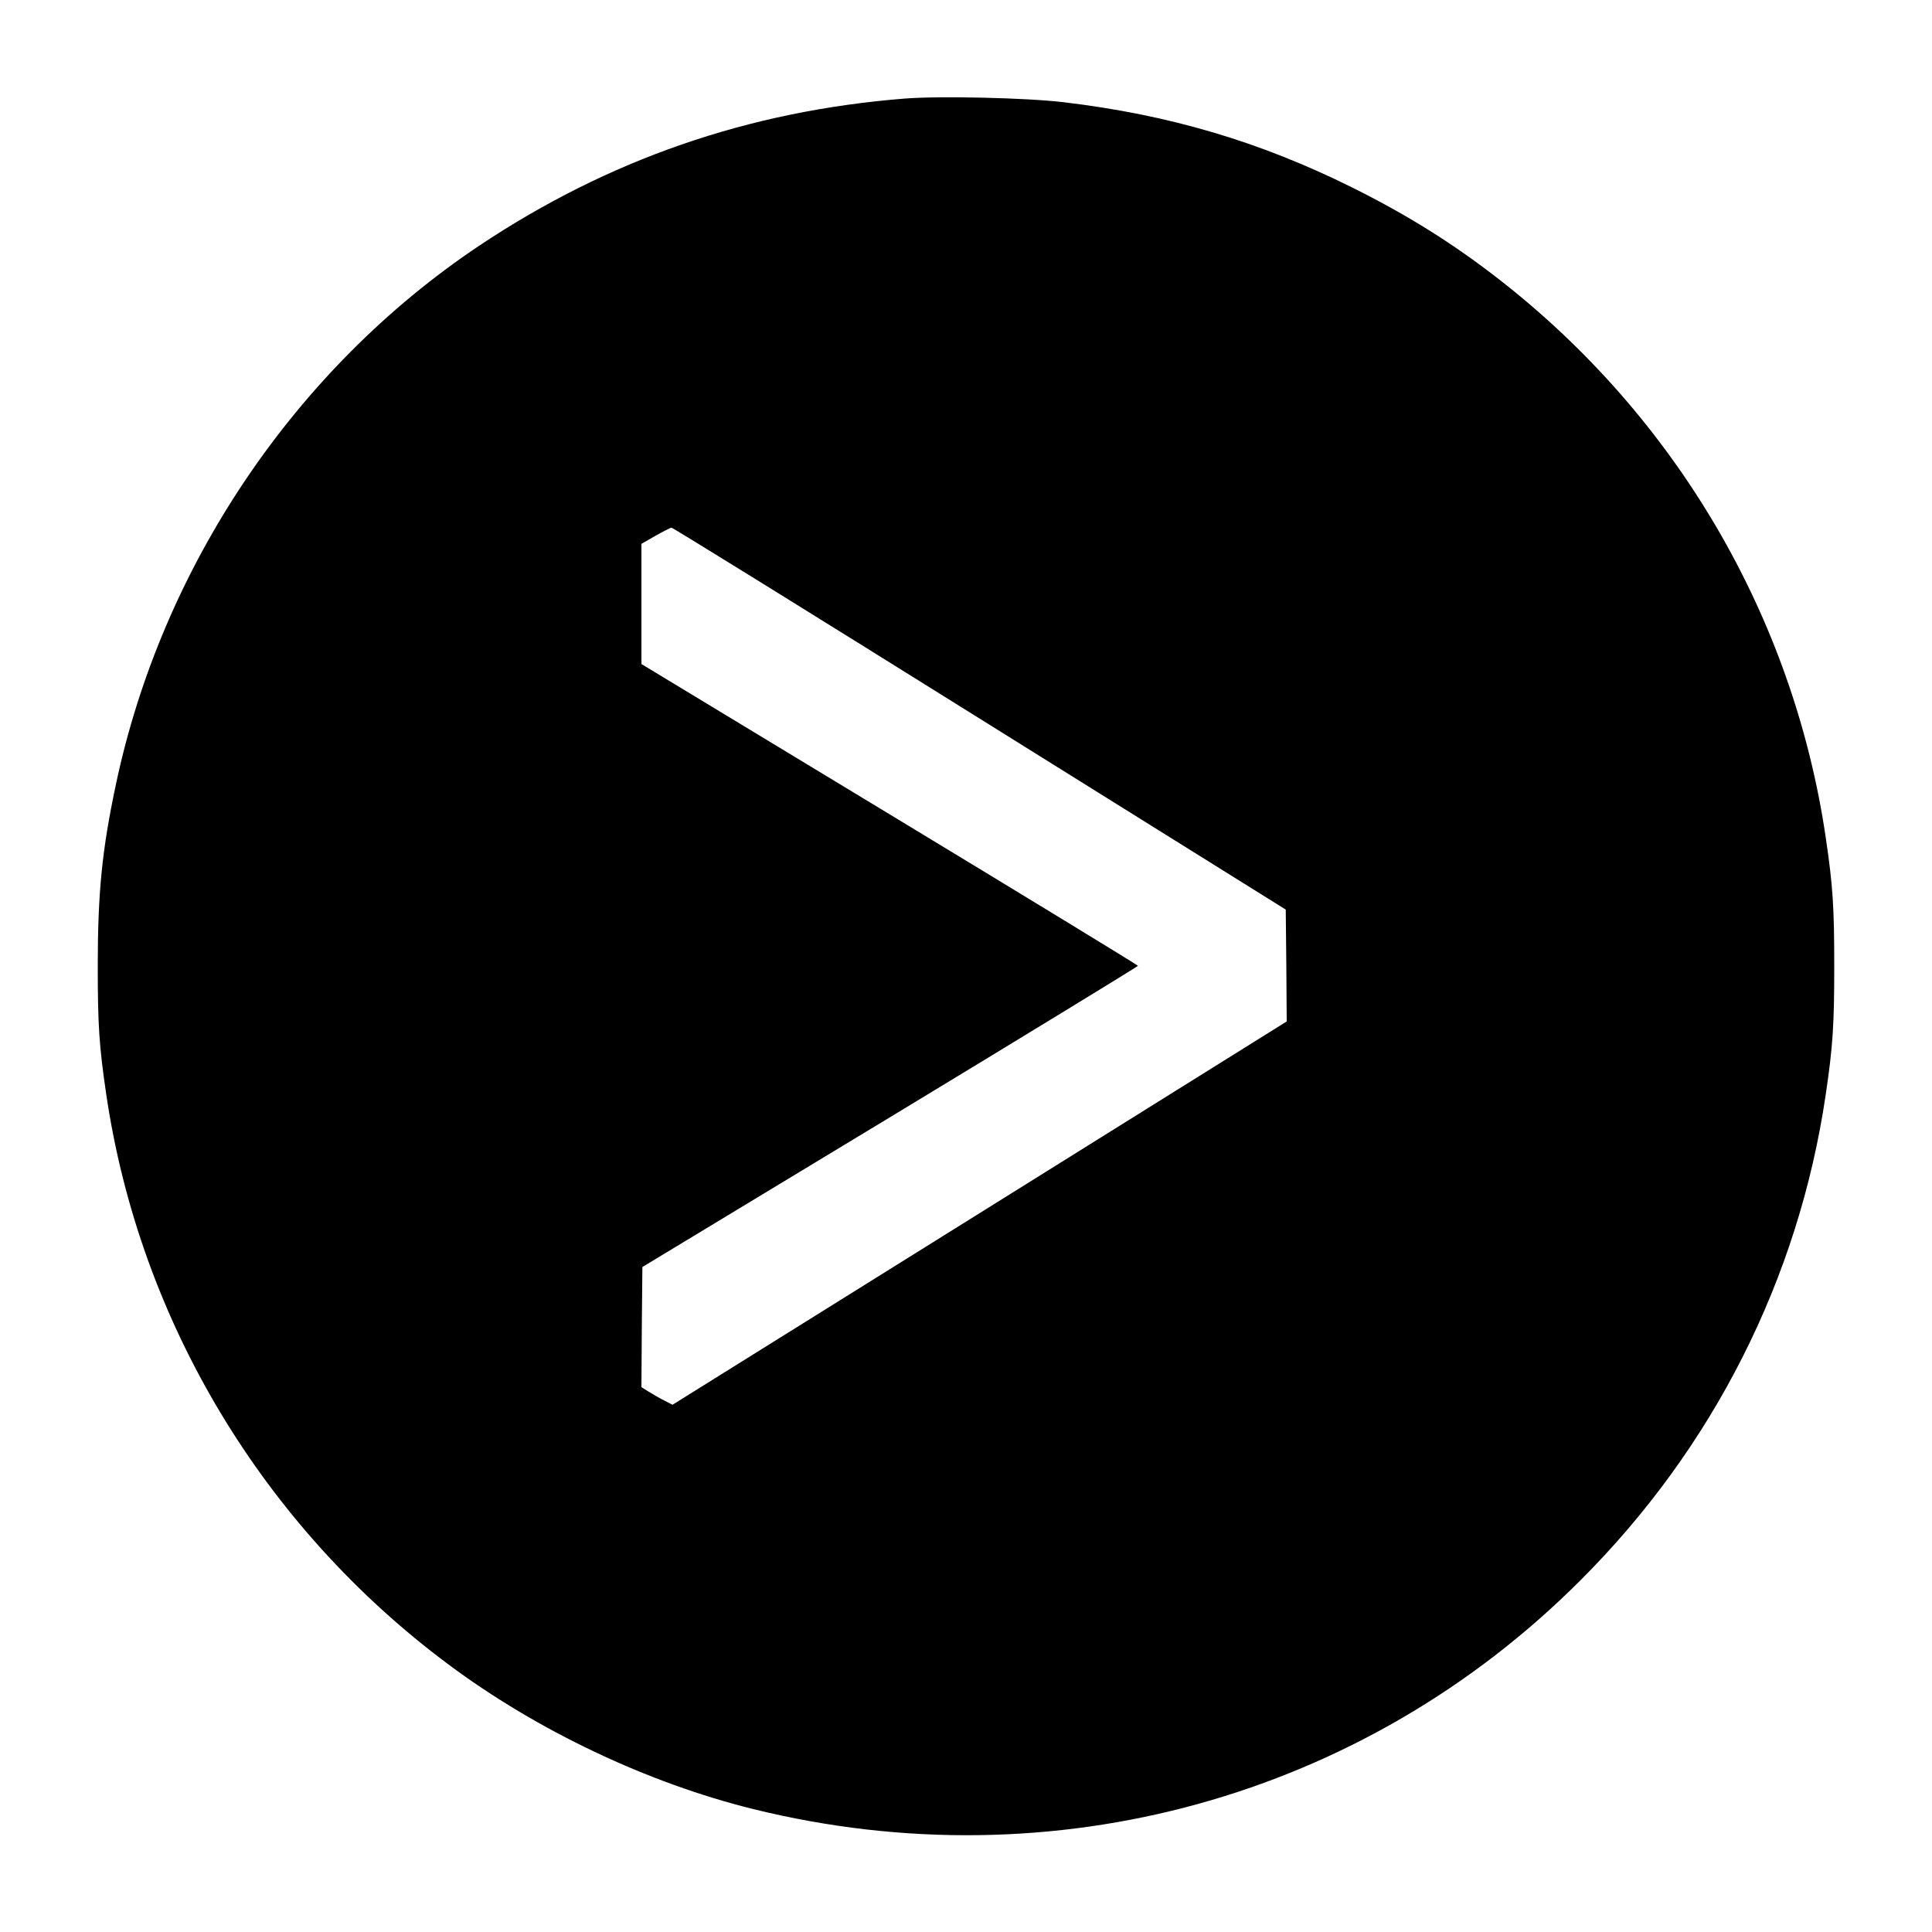
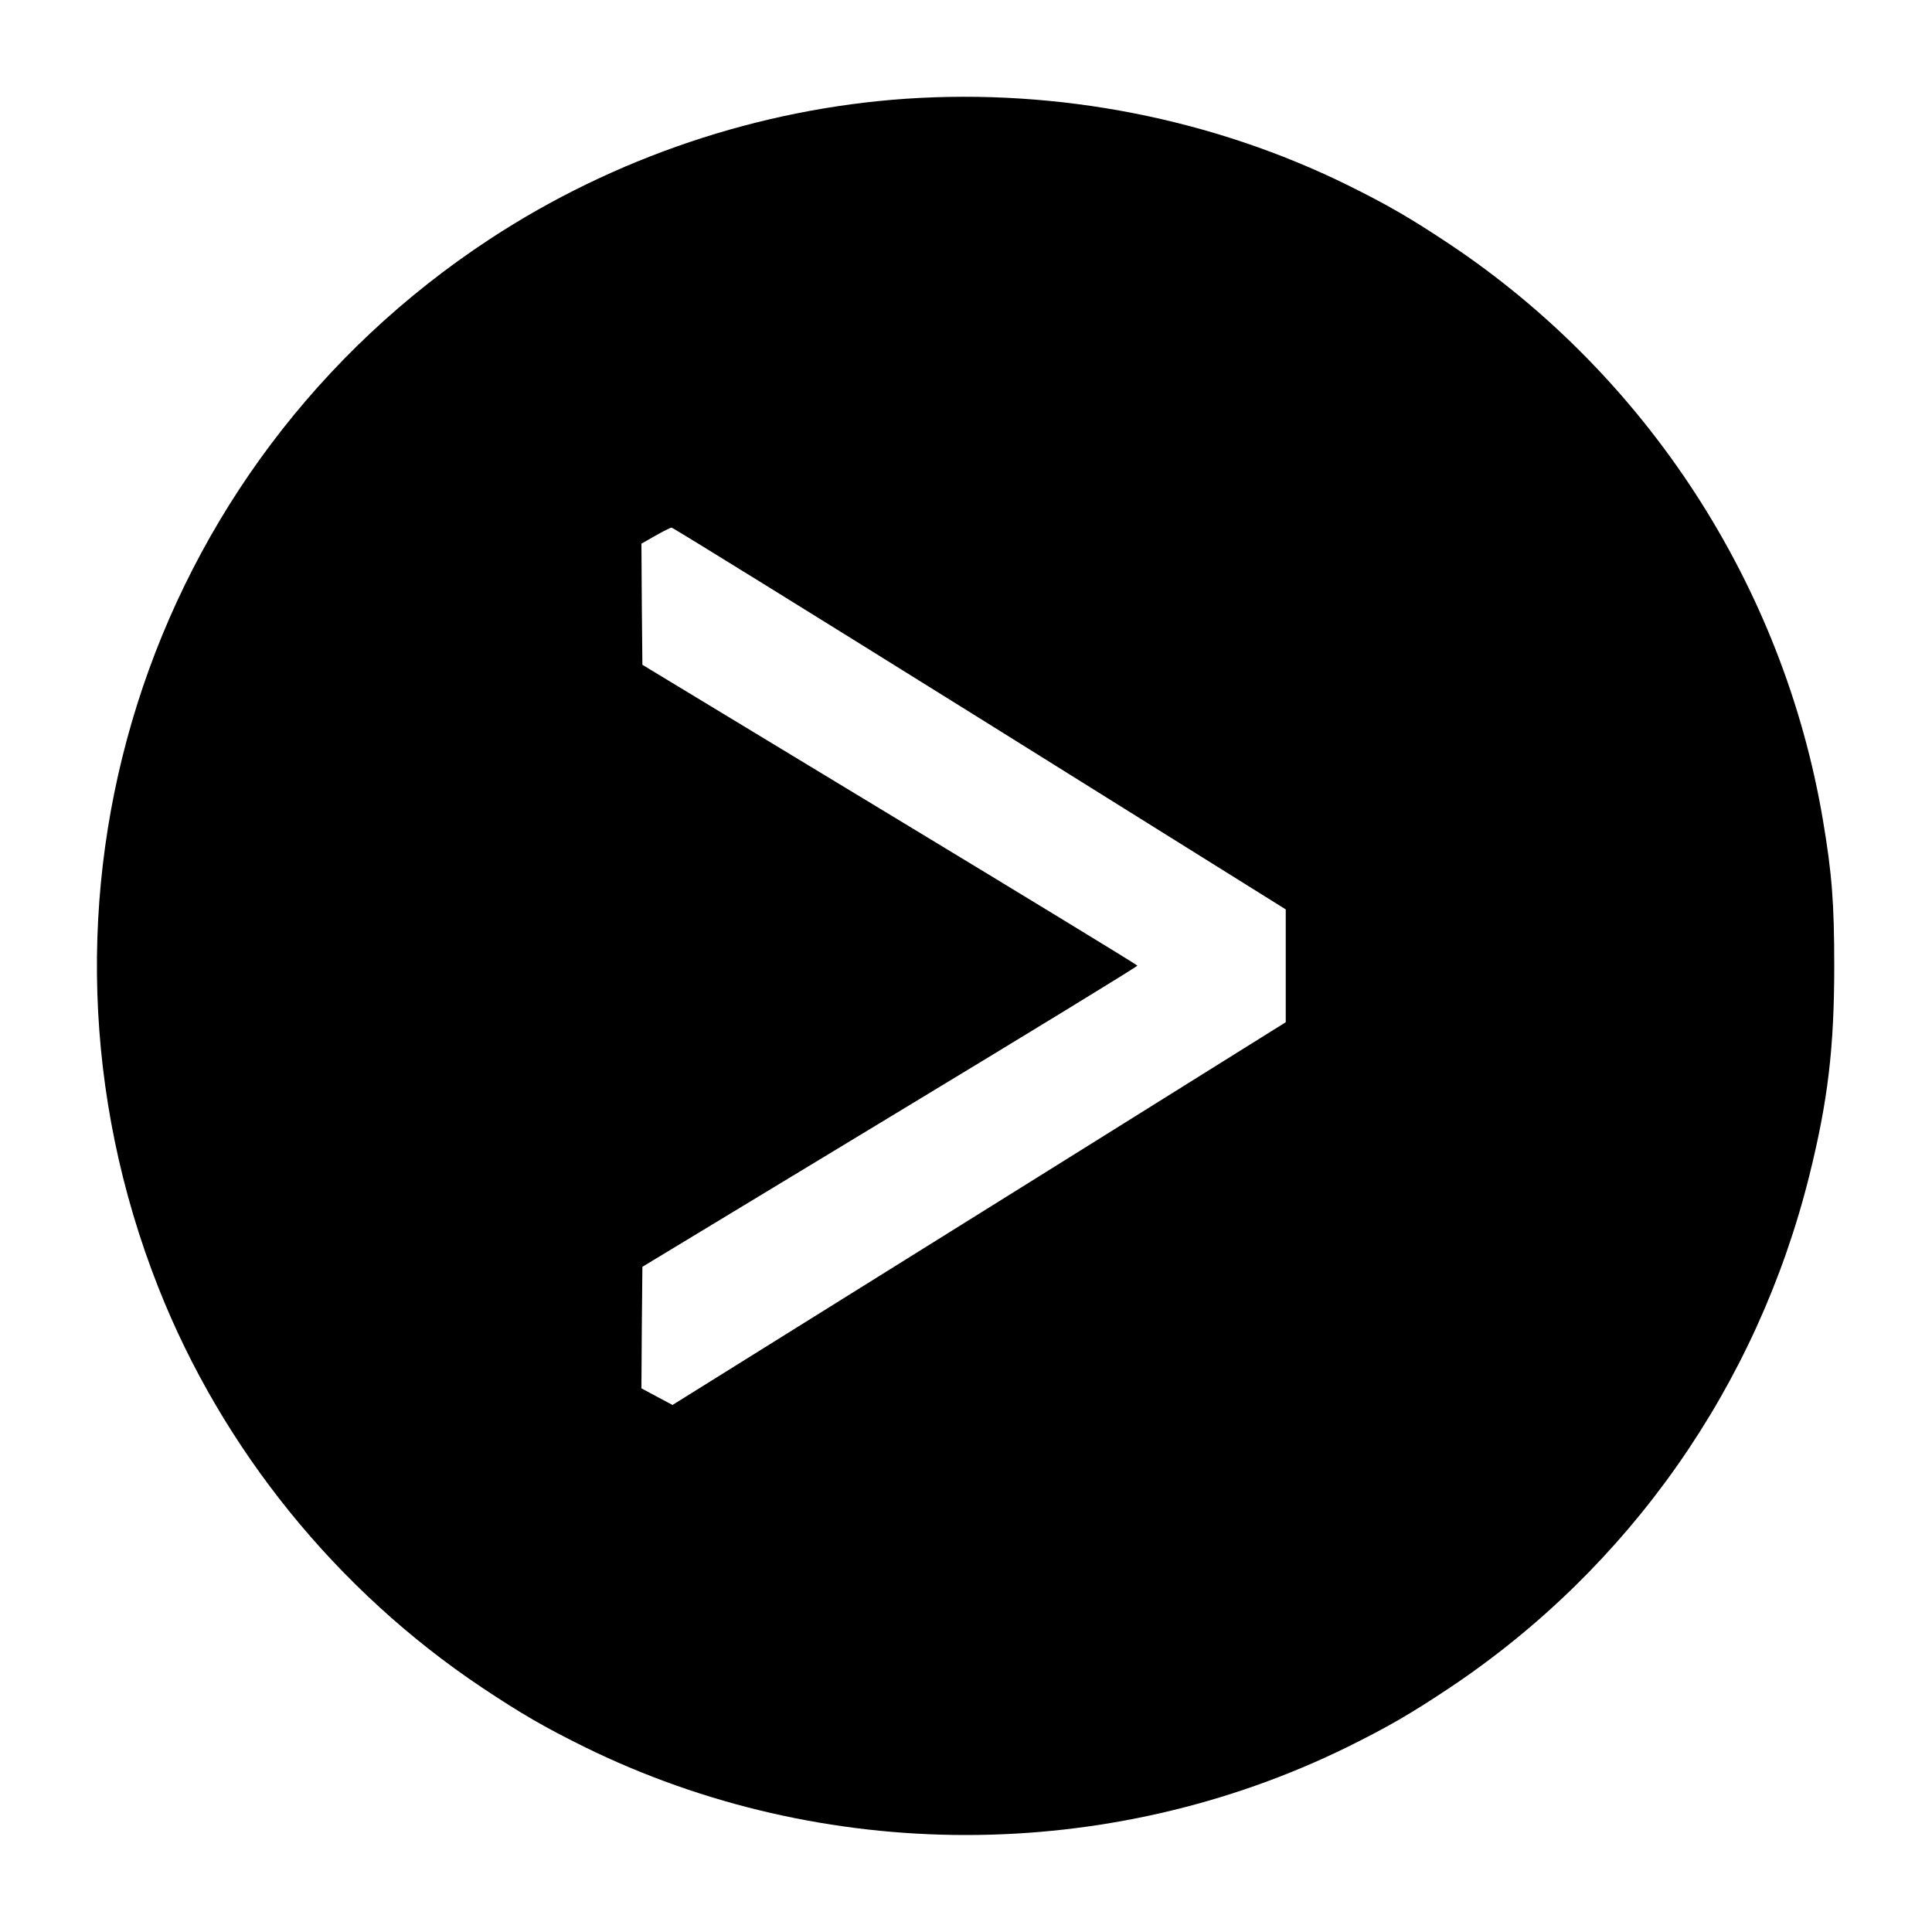
<svg xmlns="http://www.w3.org/2000/svg" version="1.0" width="1000pt" height="1000pt" viewBox="0 0 1000 1000" preserveAspectRatio="xMidYMid meet">
  <g transform="translate(0,1000) scale(0.1,-0.1)" fill="#000000" stroke="none">
-     <path d="M4685 9490 c-811 -64 -1538 -316 -2208 -764 -951 -637 -1639 -1659 -1877 -2786 -72 -338 -94 -562 -94 -940 0 -306 7 -414 44 -665 173 -1172 812 -2236 1771 -2950 460 -343 1032 -614 1579 -749 1553 -383 3157 60 4280 1184 688 687 1130 1562 1270 2515 37 251 44 359 44 665 0 306 -7 414 -44 665 -168 1142 -776 2179 -1696 2893 -236 183 -467 328 -754 471 -479 238 -948 377 -1495 442 -194 23 -639 33 -820 19z m385 -3209 l1585 -989 3 -289 2 -290 -1589 -992 -1590 -992 -43 22 c-24 12 -60 33 -81 46 l-37 23 2 311 3 311 1283 776 c705 427 1282 780 1282 783 0 3 -578 356 -1285 784 l-1285 778 0 311 0 311 73 42 c39 22 77 41 82 42 6 1 724 -444 1595 -988z" />
+     <path d="M4690 9489 c-761 -52 -1512 -305 -2154 -726 -1791 -1175 -2504 -3432 -1716 -5428 330 -835 922 -1567 1675 -2070 206 -137 320 -203 530 -307 1237 -608 2713 -608 3950 0 210 104 324 170 530 307 929 621 1589 1562 1860 2650 96 386 129 661 129 1085 0 327 -12 480 -59 758 -205 1209 -908 2294 -1930 2977 -206 137 -320 203 -530 307 -699 344 -1497 500 -2285 447z m381 -3207 l1584 -989 0 -292 0 -292 -1130 -706 c-621 -388 -1336 -833 -1587 -990 l-457 -285 -81 43 -80 43 2 315 3 314 1282 776 c706 427 1282 779 1280 783 -1 4 -578 356 -1282 782 l-1280 775 -3 313 -2 314 72 41 c40 23 78 42 84 42 6 1 724 -444 1595 -987z" />
  </g>
</svg>
